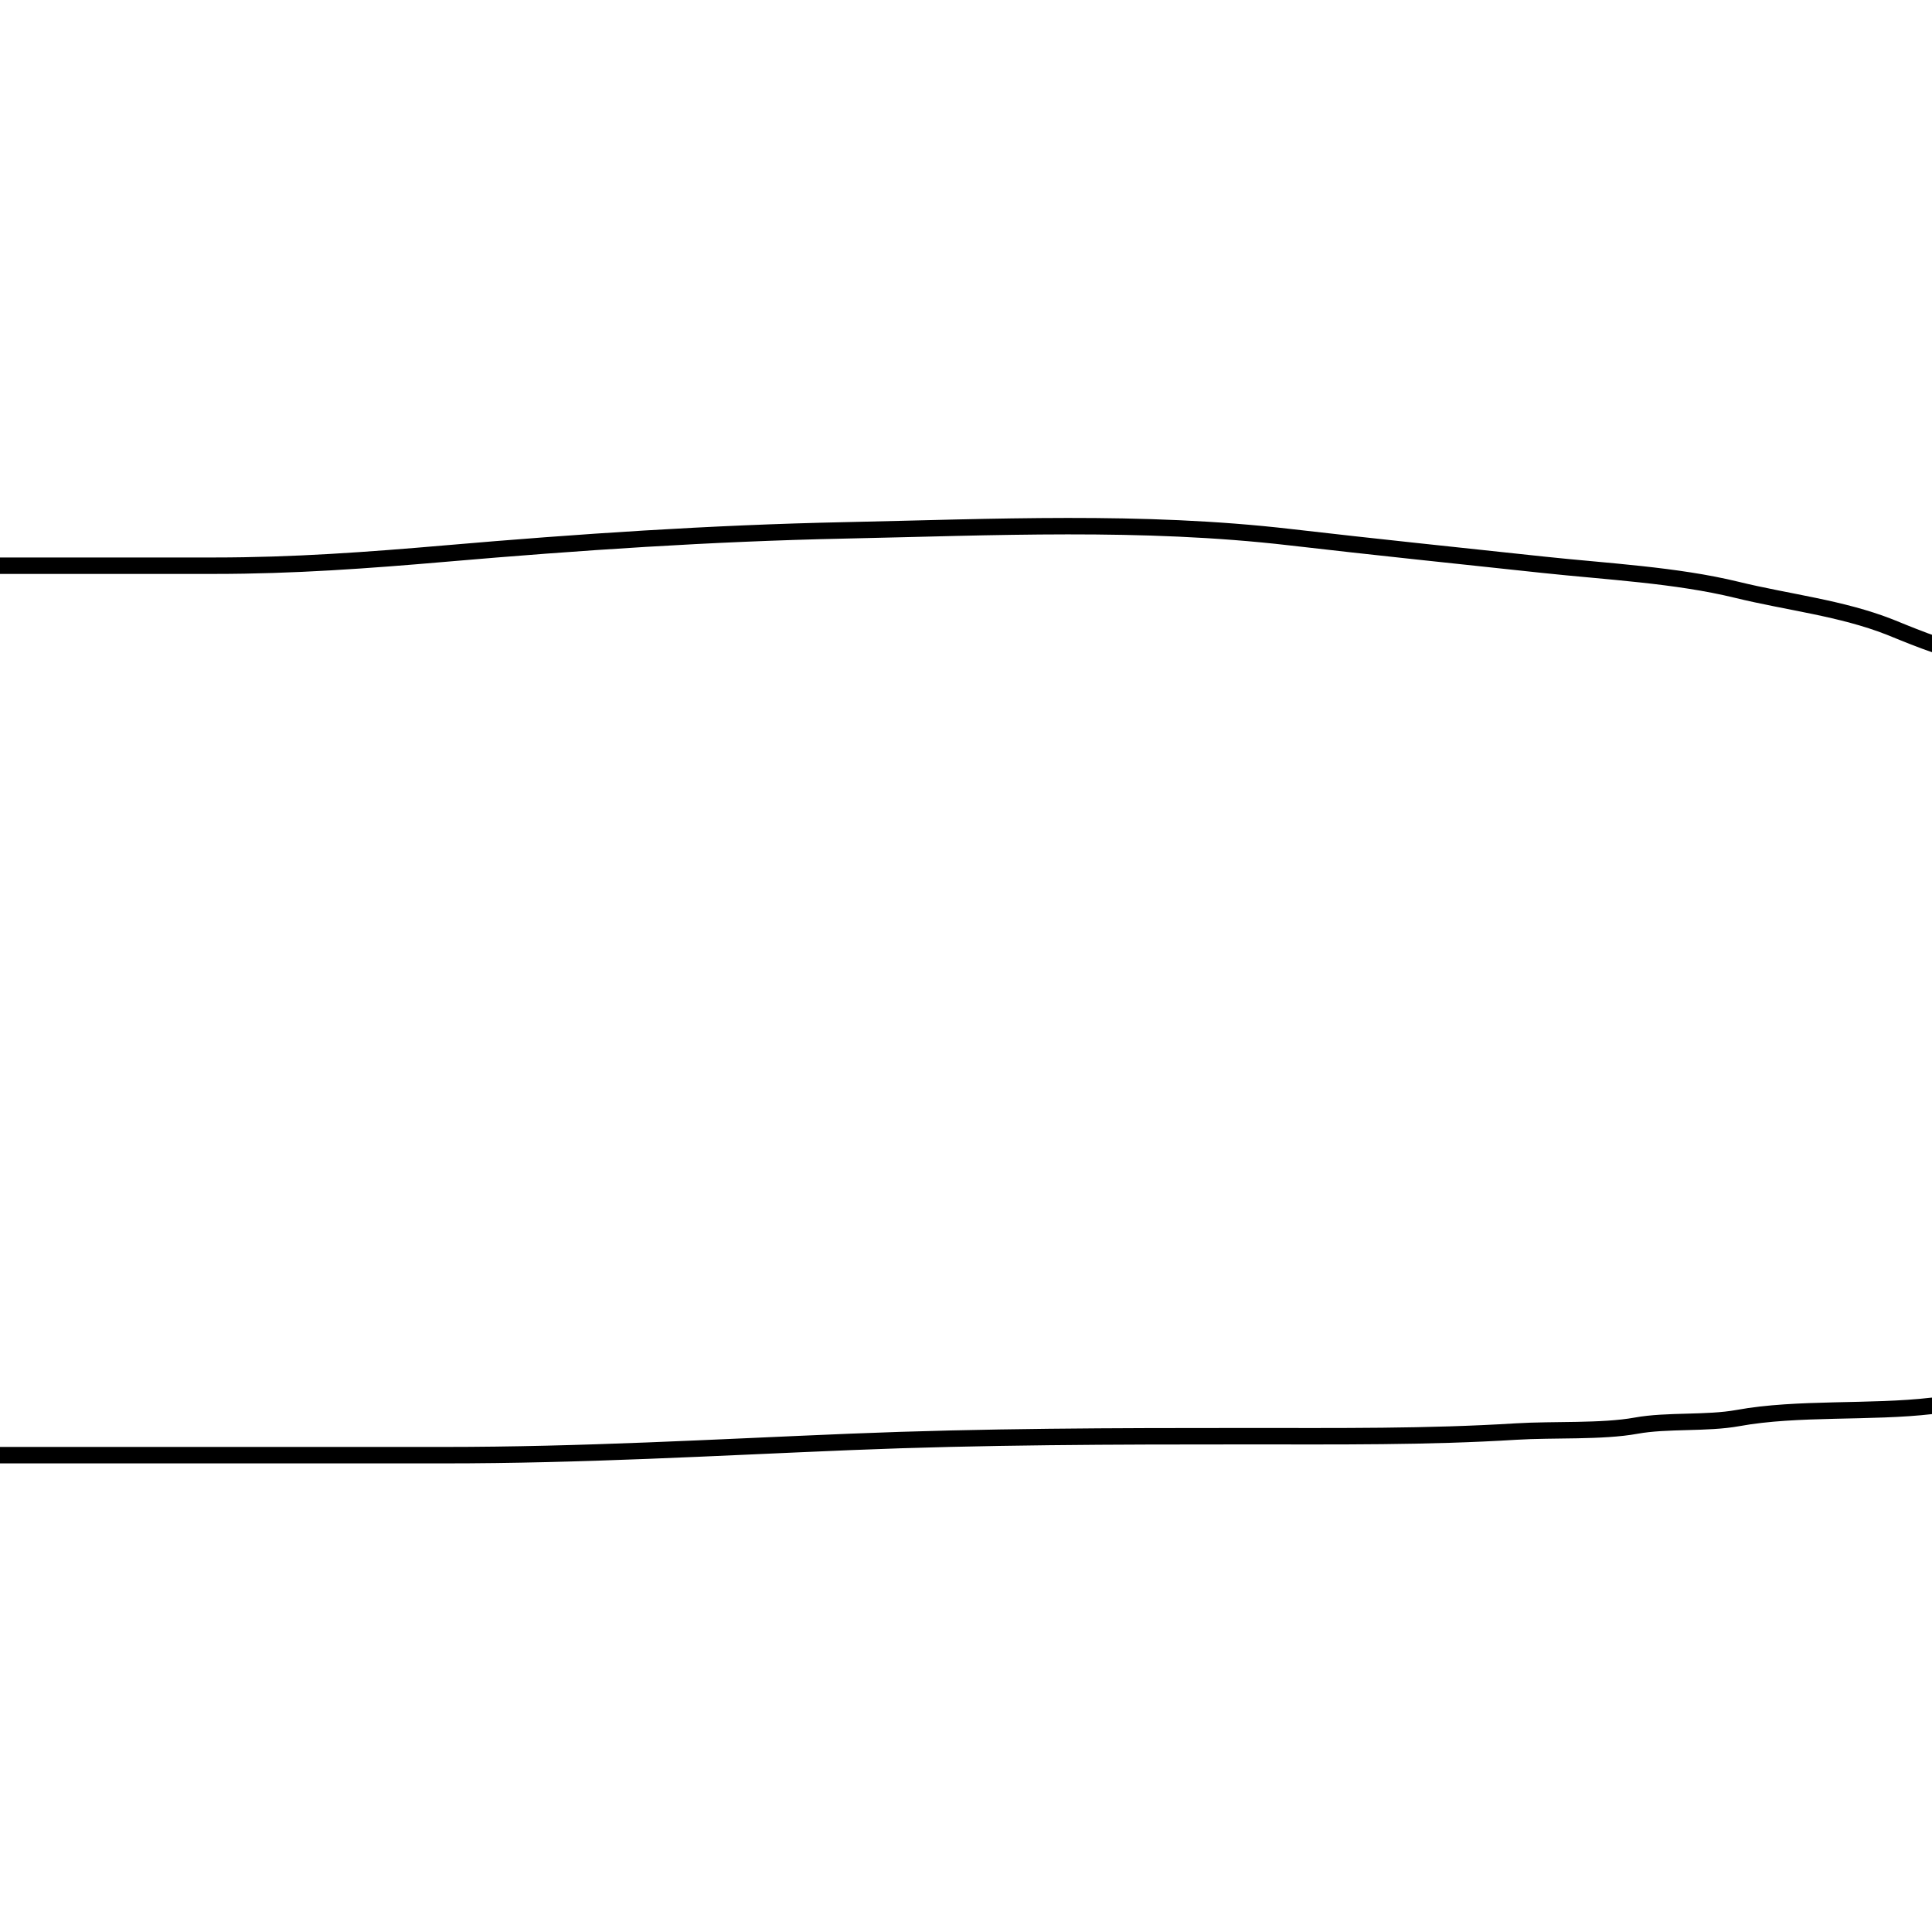
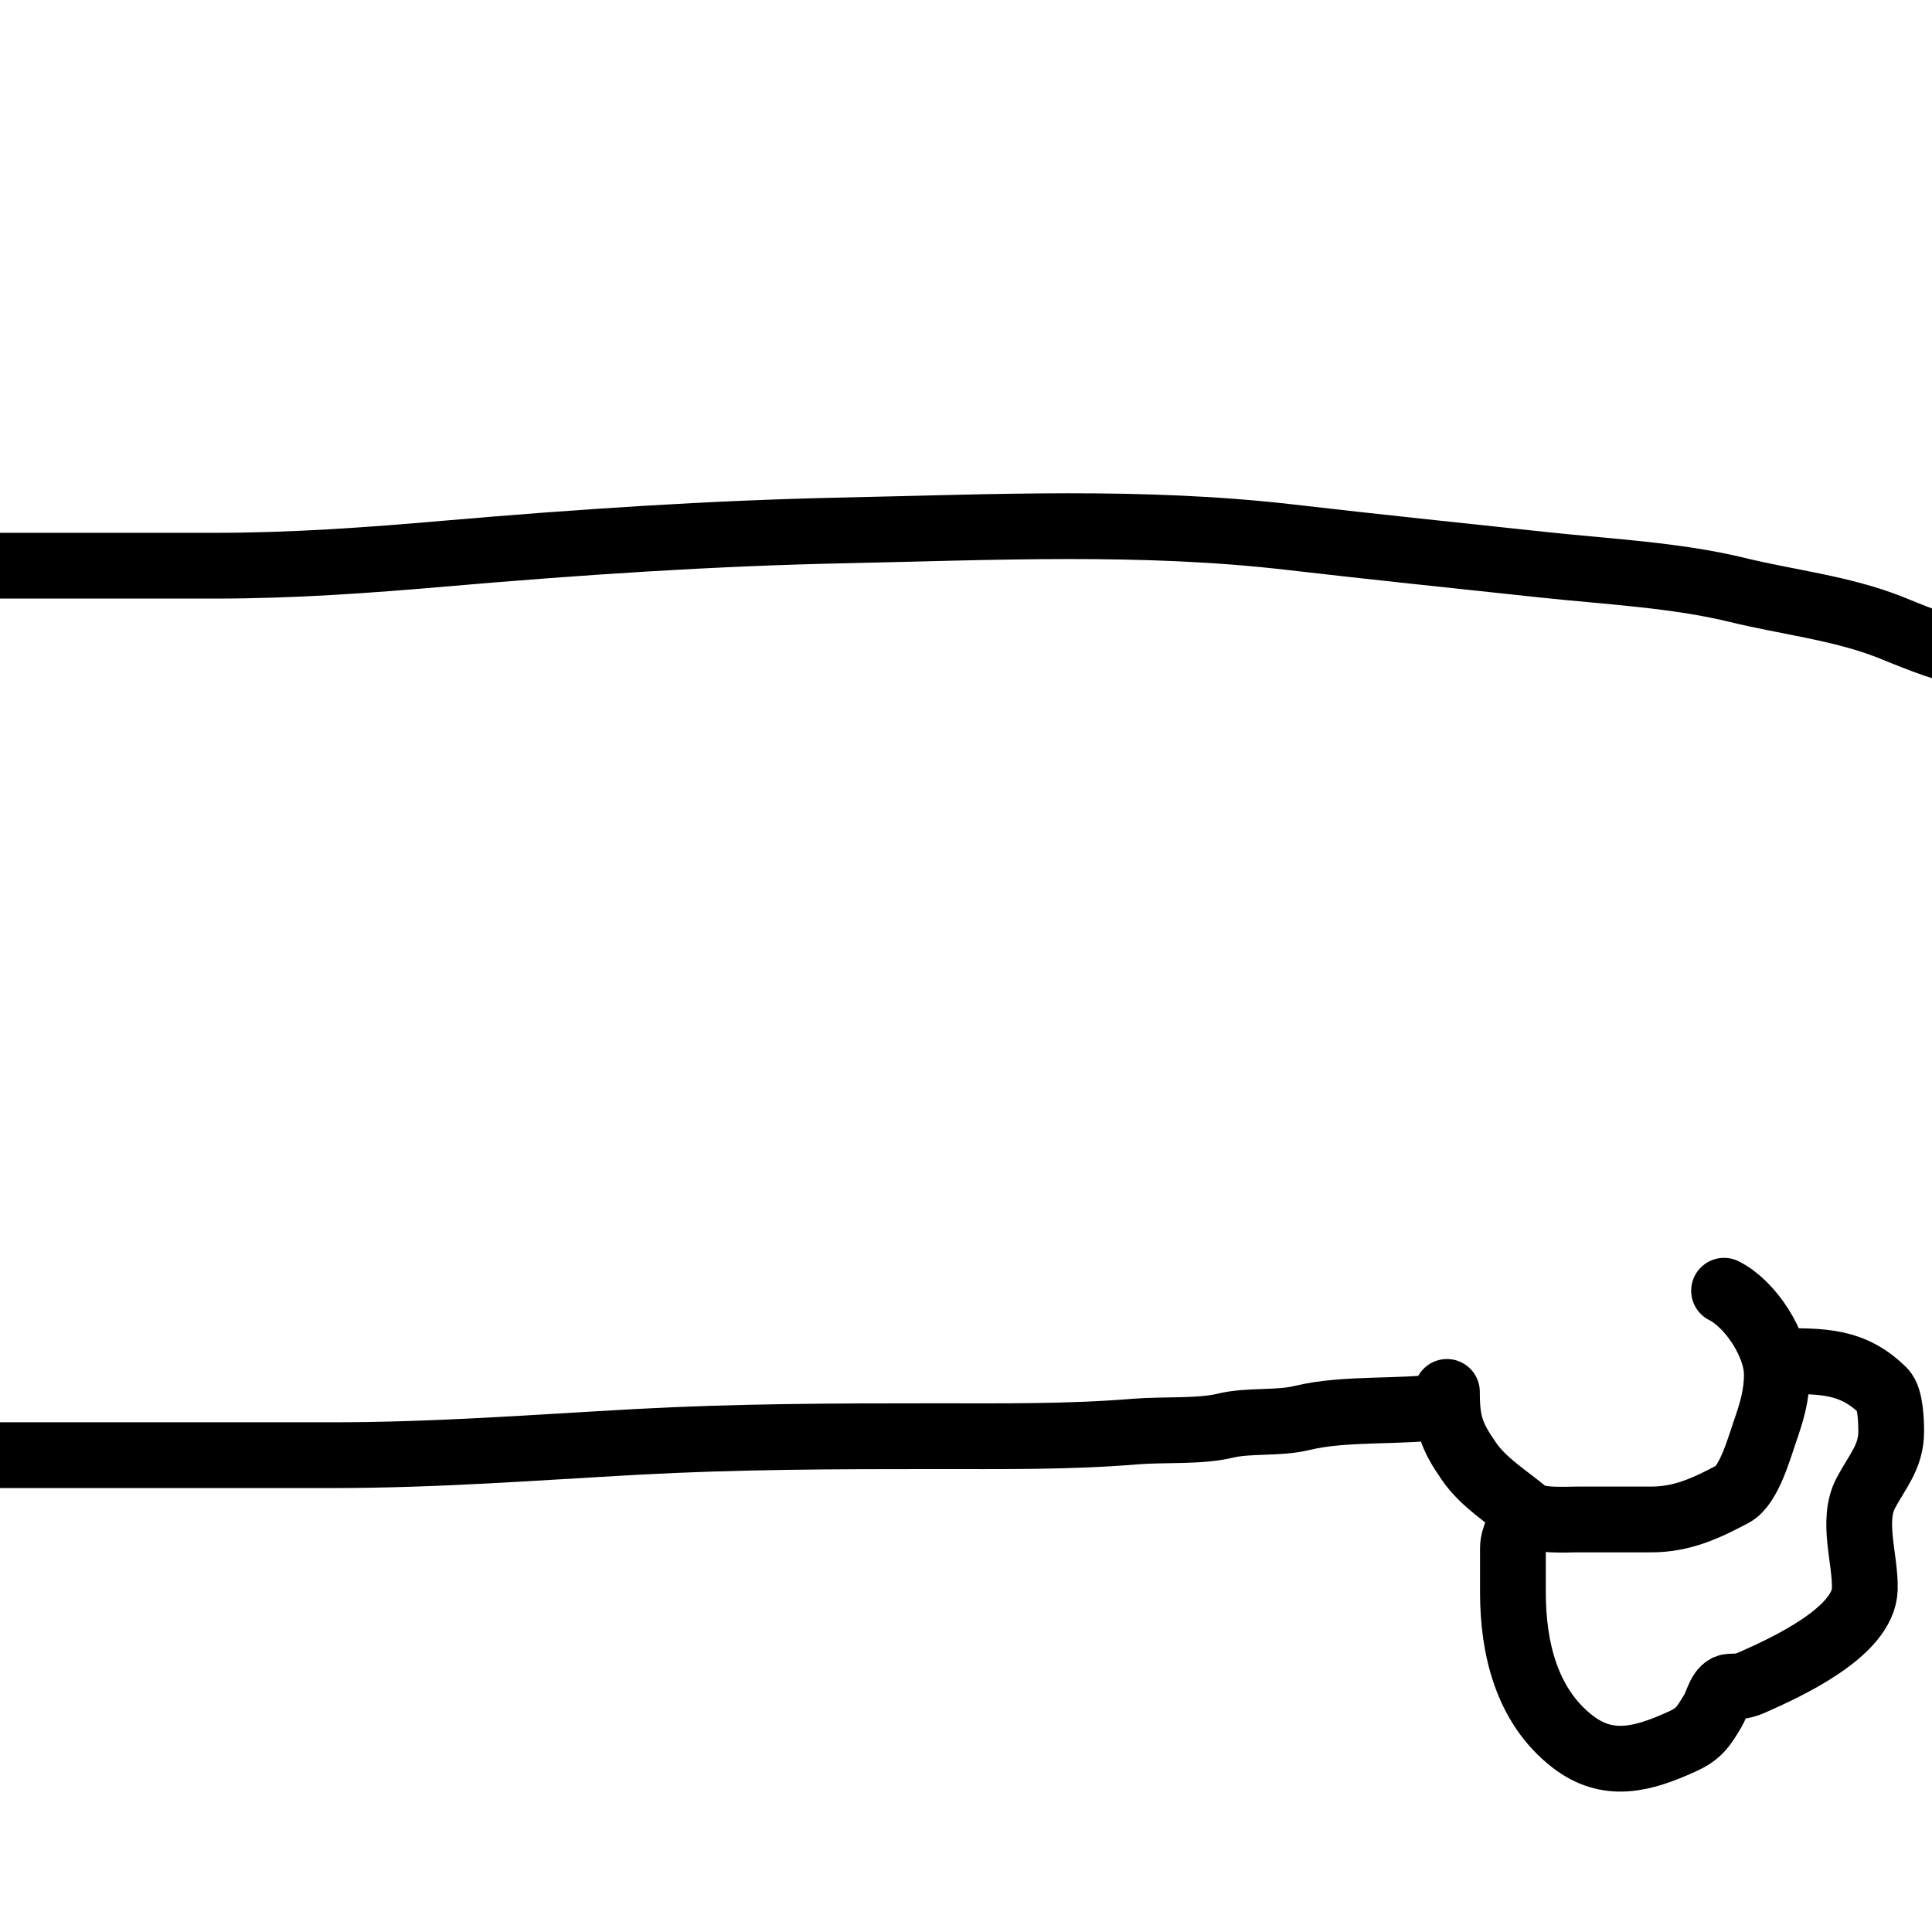
<svg xmlns="http://www.w3.org/2000/svg" width="235" height="235" viewBox="0 0 235 235" fill="none">
  <g clip-path="url(#clip0_1_3)">
    <rect width="235" height="235" fill="white" />
-     <path d="M0 68.809C8.702 68.809 17.404 68.809 26.105 68.809C35.708 68.809 44.727 68.15 54.245 67.328C70.326 65.938 86.52 64.852 102.689 64.513C120.84 64.132 138.892 63.249 156.934 65.343C167.157 66.529 177.435 67.592 187.673 68.69C195.336 69.512 203.855 69.936 211.254 71.742C217.5 73.266 223.973 73.958 229.863 76.274C231.035 76.735 237.375 79.432 238 78.94" stroke="black" stroke-width="2" stroke-linecap="round" />
-     <path d="M0 177C17.99 177 35.981 177 53.971 177C70.881 177 86.655 176.074 103.445 175.385C119.606 174.721 135.572 174.692 151.794 174.692C162.698 174.692 173.61 174.797 184.402 174.128C188.926 173.848 194.863 174.169 199.019 173.41C202.758 172.728 207.62 173.175 211.388 172.487C218.647 171.163 227.543 171.875 235 171" stroke="black" stroke-width="2" stroke-linecap="round" />
+     <path d="M0 68.809C8.702 68.809 17.404 68.809 26.105 68.809C35.708 68.809 44.727 68.15 54.245 67.328C70.326 65.938 86.52 64.852 102.689 64.513C120.84 64.132 138.892 63.249 156.934 65.343C167.157 66.529 177.435 67.592 187.673 68.69C195.336 69.512 203.855 69.936 211.254 71.742C217.5 73.266 223.973 73.958 229.863 76.274C231.035 76.735 237.375 79.432 238 78.94" stroke="black" stroke-width="8" stroke-linecap="round" />
+     <path d="M0 177C13.474 177 26.947 177 40.421 177C53.086 177 64.899 176.074 77.474 175.385C89.577 174.721 101.535 174.692 113.684 174.692C121.85 174.692 130.023 174.797 138.105 174.128C141.493 173.848 145.94 174.169 149.053 173.41C151.853 172.728 155.494 173.175 158.316 172.487C163.753 171.163 170.415 171.875 176 171" stroke="black" stroke-width="8" stroke-linecap="round" />
+     <path d="M176 169.305C176 173.09 176.516 174.628 178.675 177.747C180.478 180.351 183.298 182.05 185.66 184.019C186.931 185.078 190.353 184.821 191.813 184.821C194.825 184.821 197.837 184.821 200.849 184.821C204.646 184.821 207.585 183.419 210.776 181.73C212.712 180.705 213.974 176.164 214.64 174.24C215.477 171.823 216.126 169.786 216.126 167.165C216.126 163.522 212.919 158.606 209.706 157" stroke="black" stroke-width="8" stroke-linecap="round" />
+     <path d="M216.661 165.56C221.632 165.56 225.372 165.473 229.086 169.187C229.953 170.054 230.037 172.848 230.037 174.121C230.037 177.231 228.332 178.977 226.946 181.611C225.169 184.987 226.914 189.604 226.827 193.262C226.702 198.527 217.164 202.848 213.184 204.617C212.204 205.052 211.586 205.152 210.509 205.152C209.246 205.152 208.915 207.155 208.369 208.065C207.169 210.063 206.643 210.908 204.594 211.84C199.792 214.022 195.56 215.164 191.248 211.81C185.653 207.458 184.025 200.385 184.025 193.679C184.025 191.885 184.025 190.092 184.025 188.299C184.025 186.831 185.095 185.538 185.095 183.751" stroke="black" stroke-width="8" stroke-linecap="round" />
  </g>
  <defs>
    <clipPath id="clip0_1_3">
      <rect width="235" height="235" fill="white" />
    </clipPath>
  </defs>
</svg>
